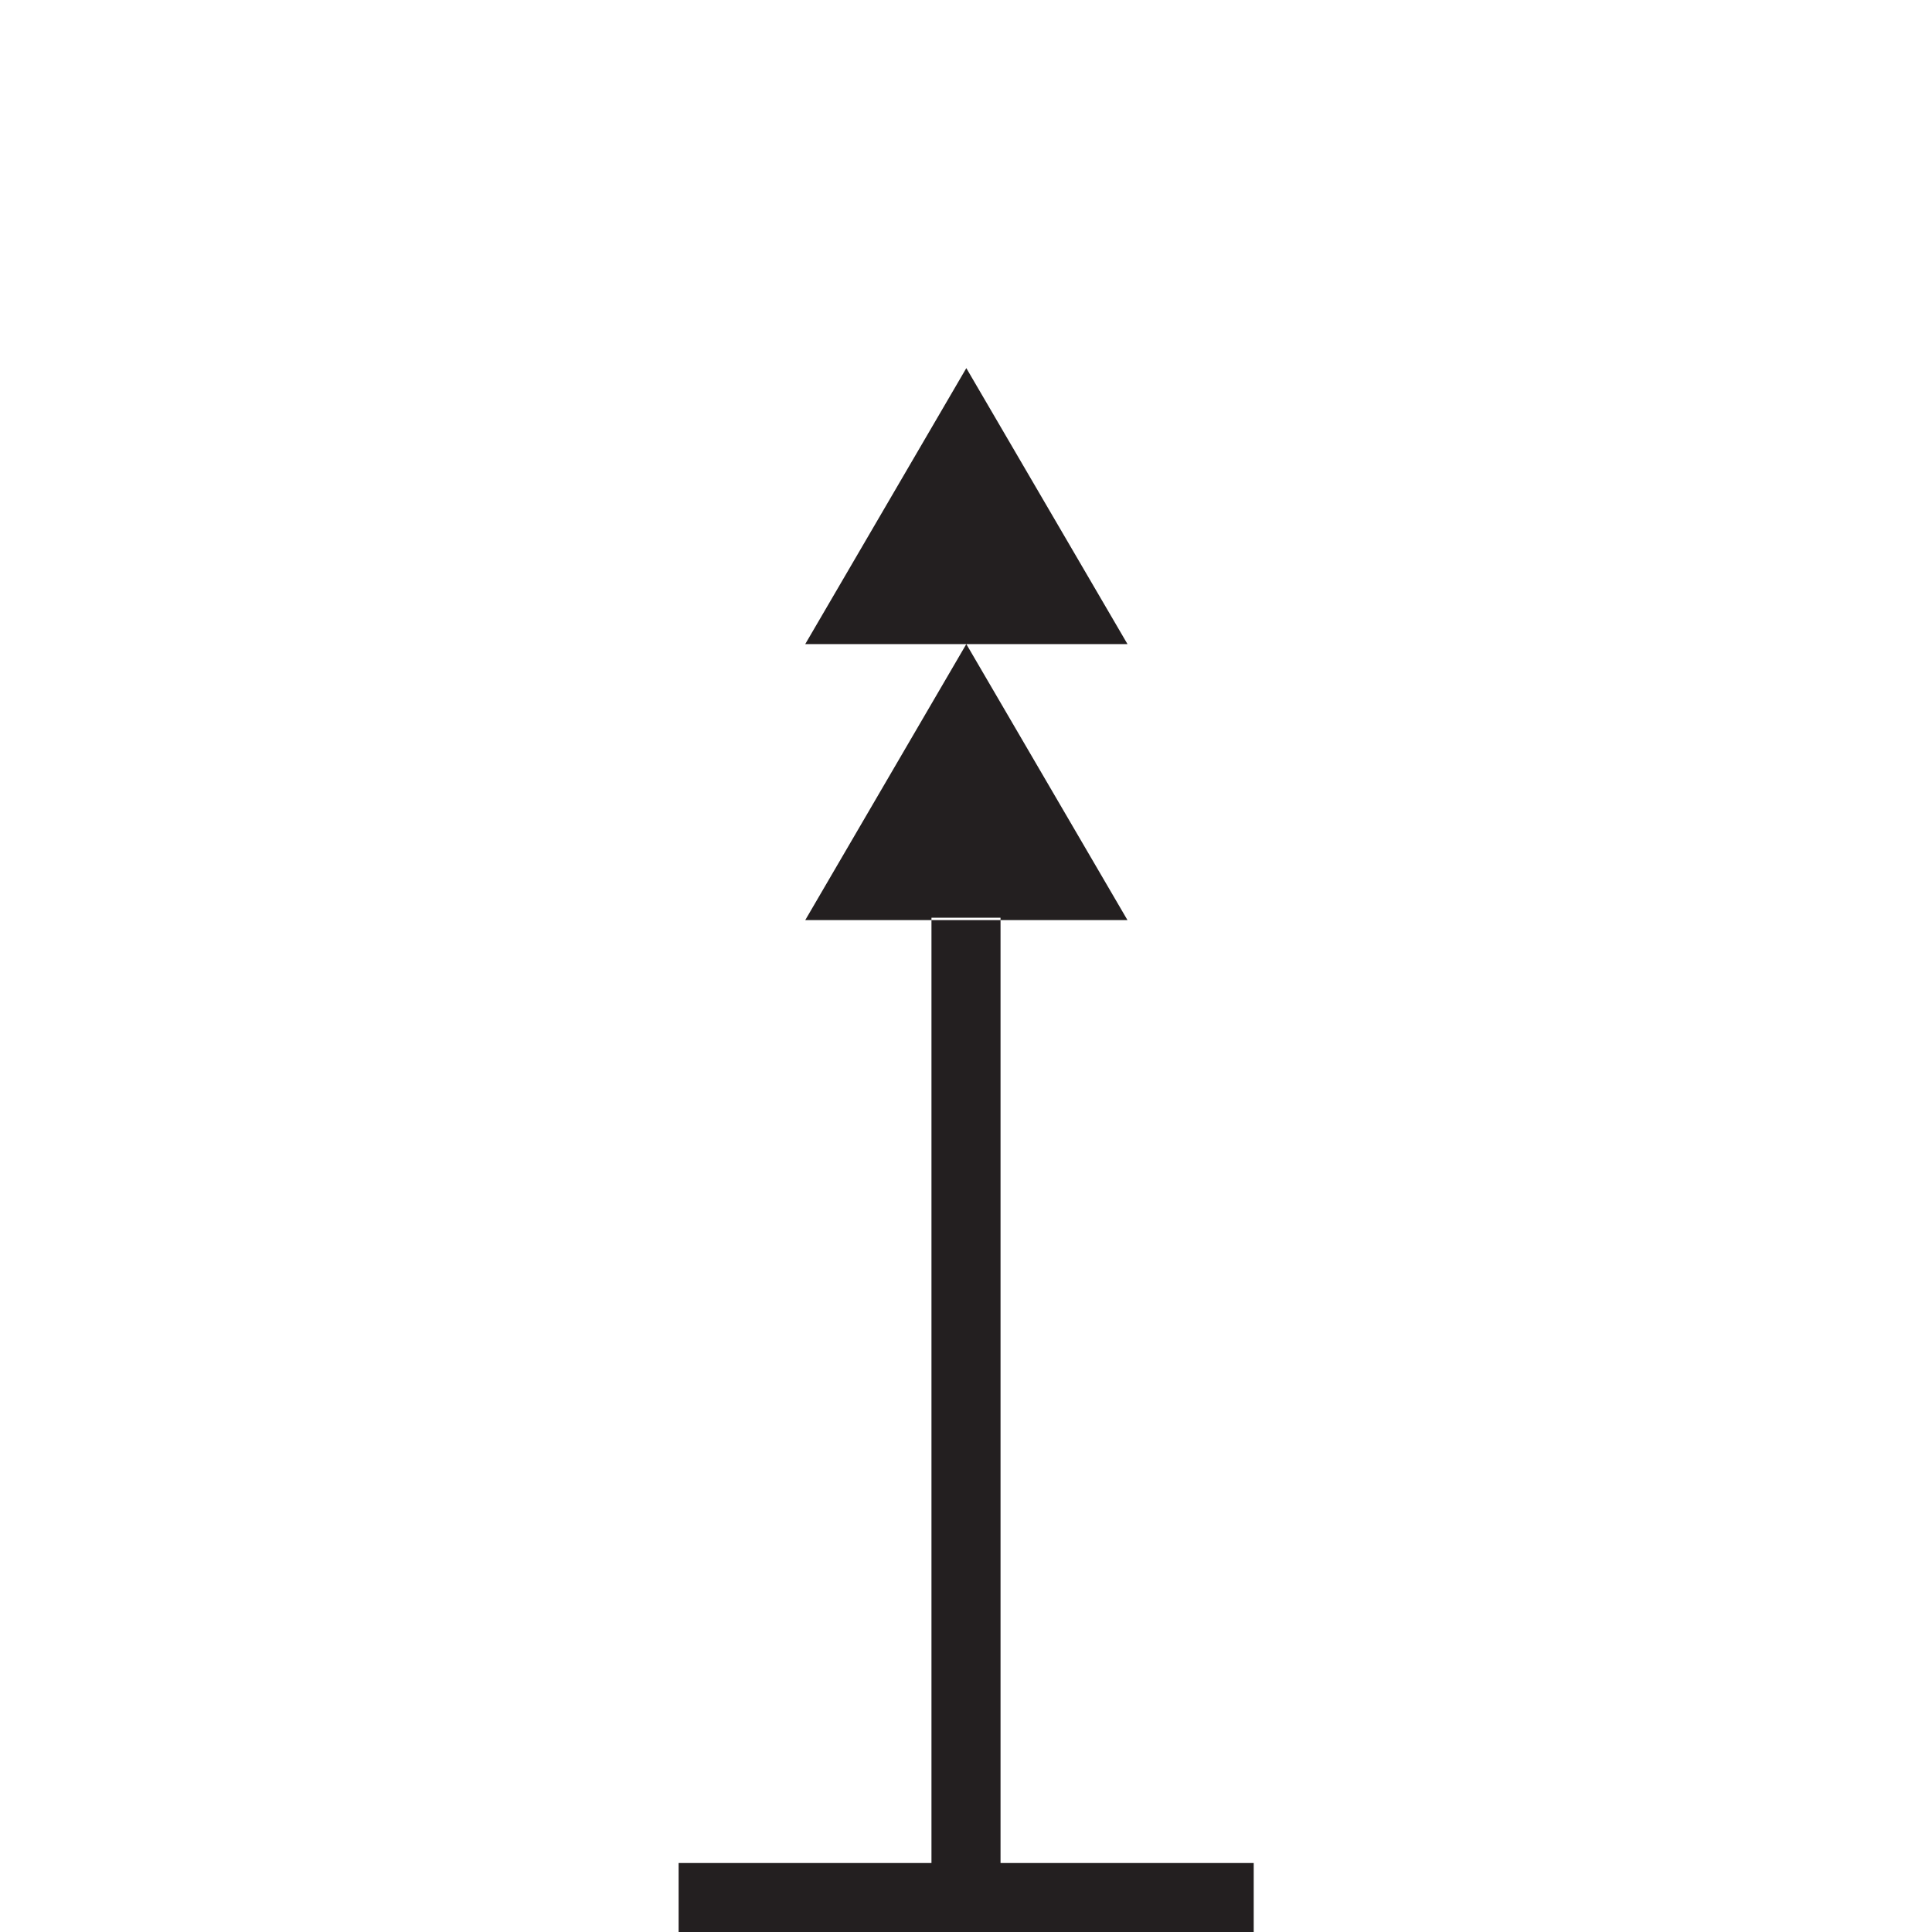
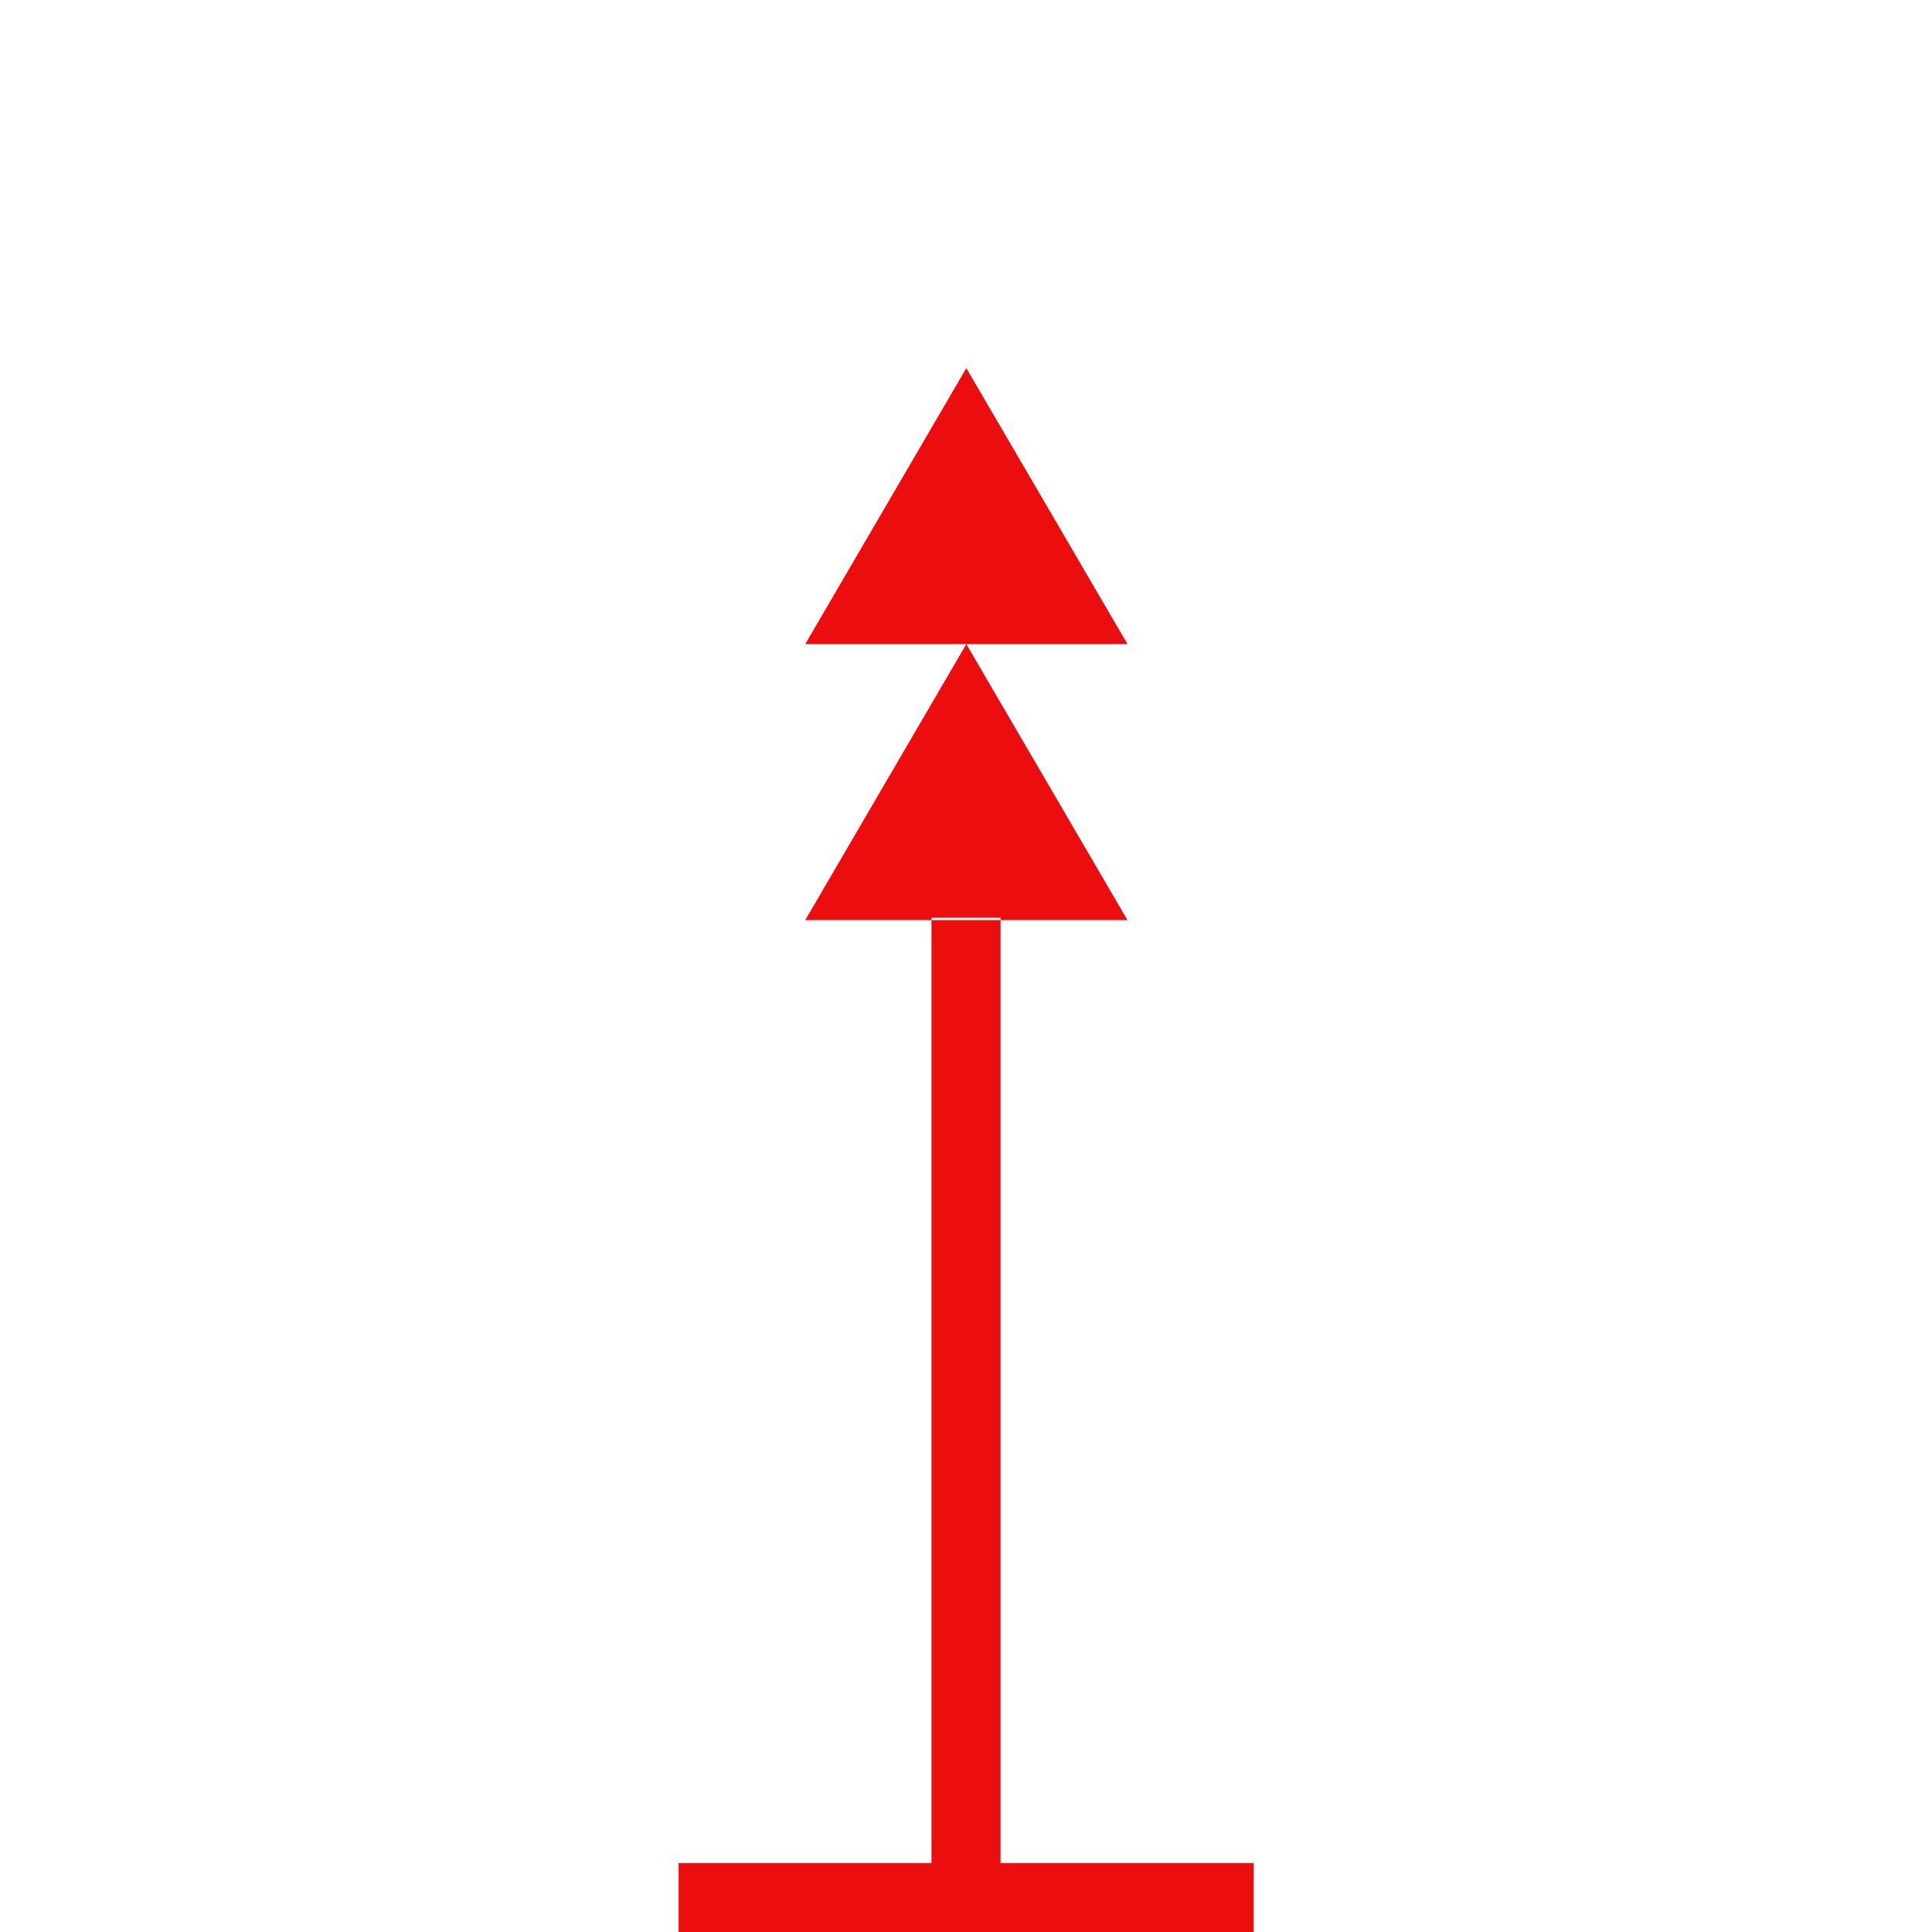
<svg xmlns="http://www.w3.org/2000/svg" width="24px" height="24px" viewBox="0 0 24 24" version="1.1">
  <g id="Squat-laskuri" stroke="none" stroke-width="1" fill="none" fill-rule="evenodd">
    <g id="colors_and_typography" transform="translate(-962, -914)">
      <g id="turvalaite_ikonit" transform="translate(722, 914)">
        <g id="kardinaali_pohjoinen" transform="translate(240, 0)">
-           <path d="M8.43,23.143 L15.574,23.143 L15.574,24 L8.43,24 L8.43,23.143 Z M14.001,8.001 L10.003,8.001 L12.004,4.573 L14.006,8.001 L14.001,8.001 Z M14.001,11.43 L10.003,11.43 L12.004,8.001 L14.006,11.43 L14.001,11.43 Z M11.571,11.4 L11.571,23.143 L12.429,23.143 L12.429,11.4 L11.571,11.4 Z" id="Shape" fill="#231F20" fill-rule="nonzero" />
+           <path d="M8.43,23.143 L15.574,23.143 L15.574,24 L8.43,24 L8.43,23.143 Z M14.001,8.001 L10.003,8.001 L12.004,4.573 L14.006,8.001 L14.001,8.001 Z M14.001,11.43 L10.003,11.43 L12.004,8.001 L14.006,11.43 L14.001,11.43 Z M11.571,11.4 L11.571,23.143 L12.429,23.143 L12.429,11.4 L11.571,11.4 Z" id="Shape" fill="#EC0E0E" fill-rule="nonzero" />
          <rect id="Rectangle" x="0" y="0" width="24" height="24" />
        </g>
      </g>
    </g>
  </g>
</svg>
